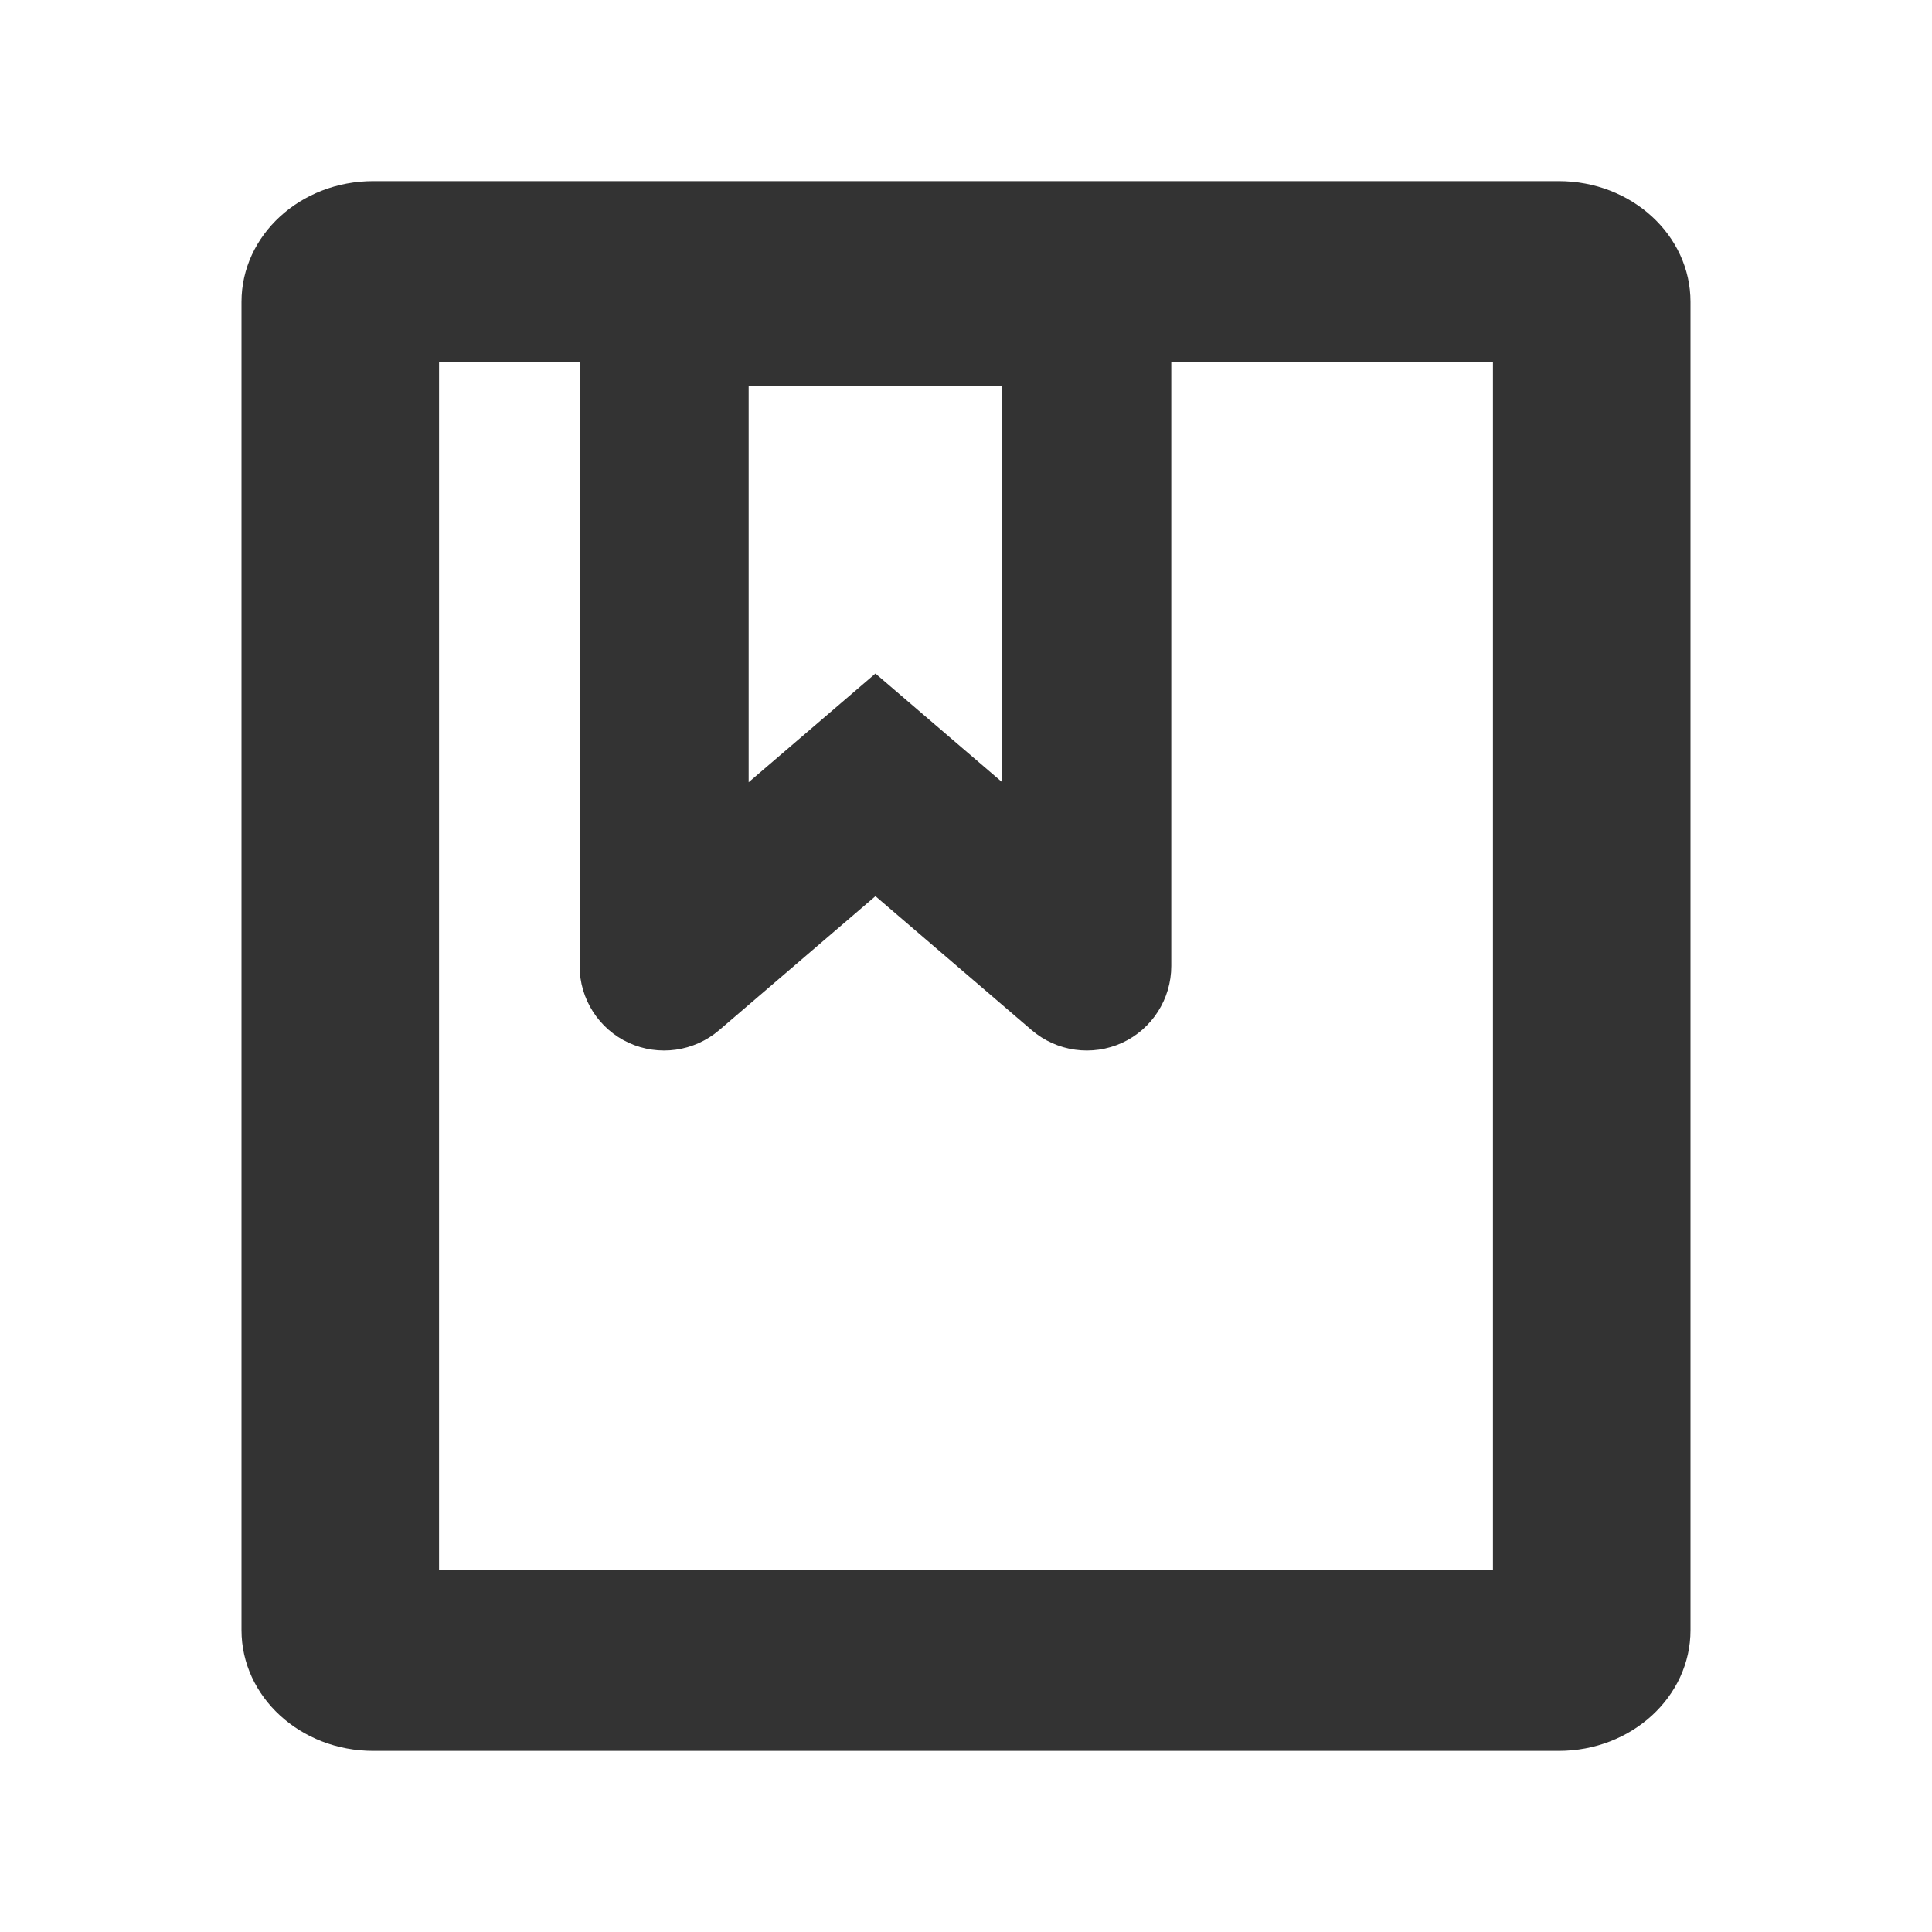
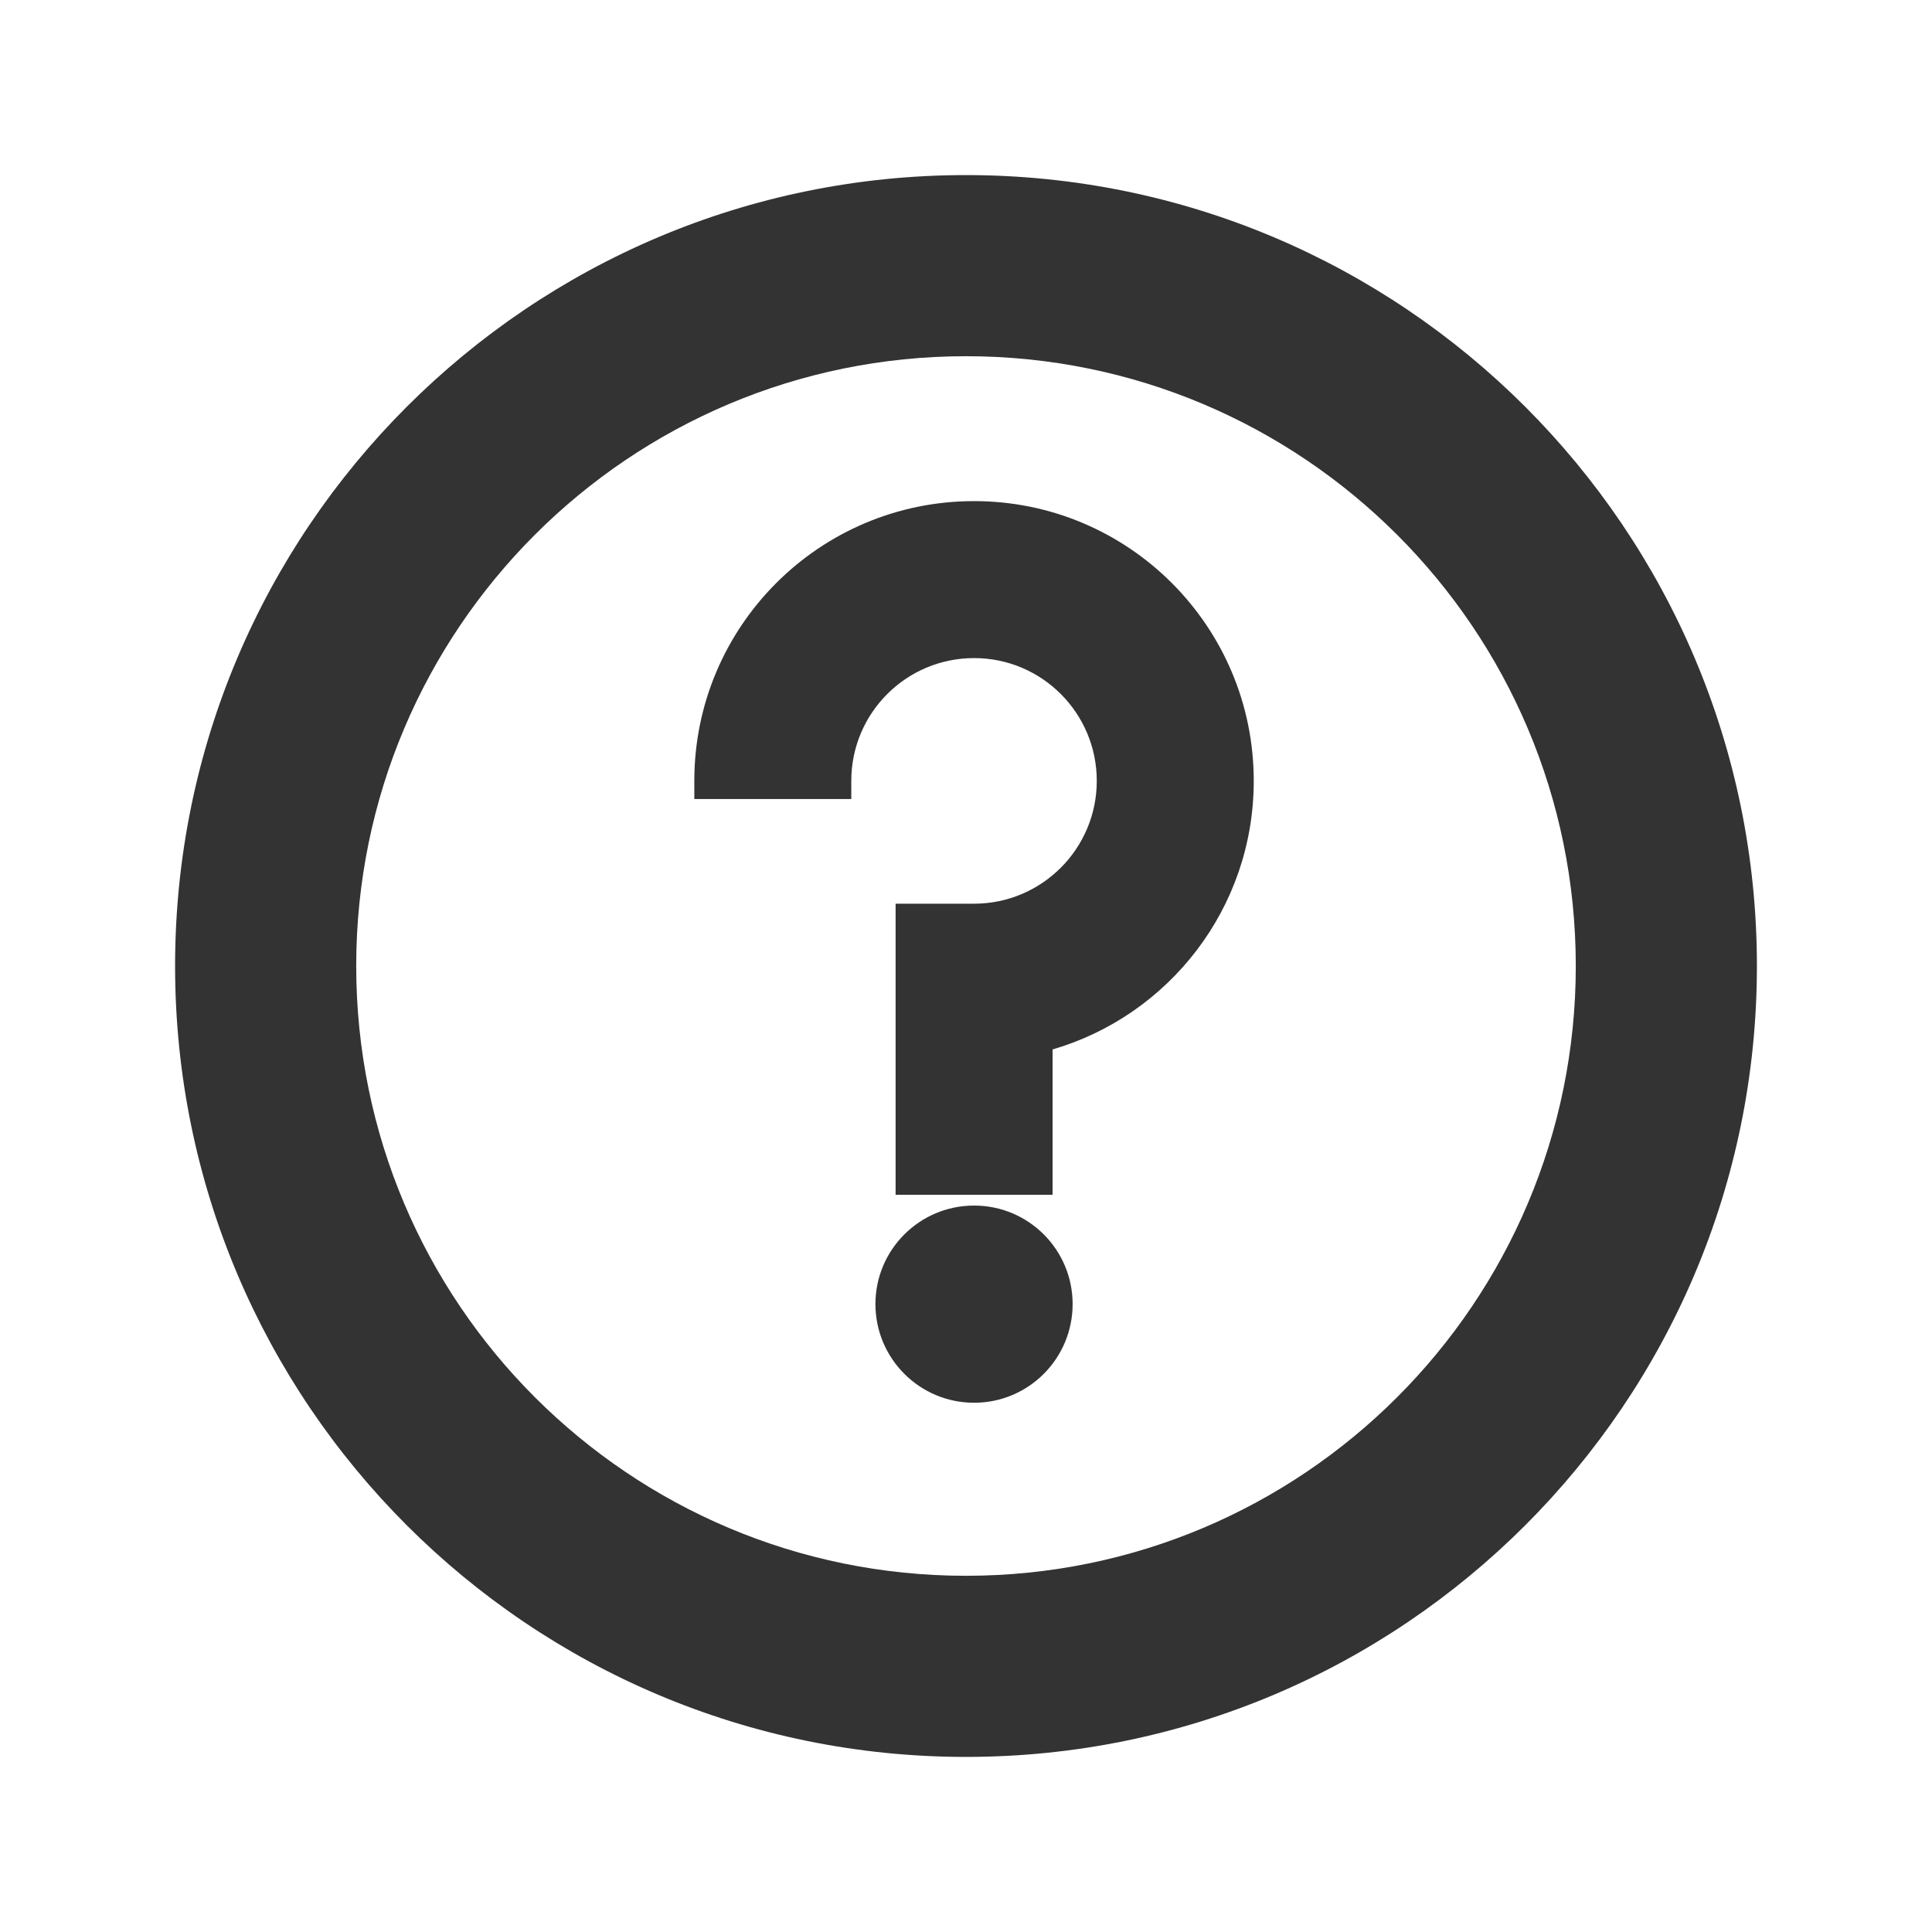
<svg xmlns="http://www.w3.org/2000/svg" width="16" height="16" viewBox="0 0 16 16" fill="none">
-   <path fill-rule="evenodd" clip-rule="evenodd" d="M3.636 3V13H12.364V3H3.636ZM3.091 1.5C2.488 1.5 2 1.948 2 2.5V13.5C2 14.052 2.488 14.5 3.091 14.5H12.909C13.512 14.5 14 14.052 14 13.5V2.5C14 1.948 13.512 1.5 12.909 1.5H3.091Z" fill="#333333" />
-   <path d="M5.5 2.5V1.8H4.8V2.5H5.5ZM9 2.5H9.7V1.8H9V2.5ZM9 8L8.544 8.531C8.752 8.709 9.044 8.75 9.293 8.636C9.541 8.522 9.7 8.273 9.7 8H9ZM5.5 8H4.8C4.8 8.273 4.959 8.522 5.207 8.636C5.456 8.75 5.748 8.709 5.956 8.531L5.5 8ZM7.25 6.5L7.706 5.969L7.25 5.578L6.794 5.969L7.25 6.5ZM5.5 3.2H9V1.8H5.5V3.2ZM8.3 2.5V8H9.7V2.5H8.3ZM6.2 8V2.5H4.8V8H6.2ZM9.456 7.469L7.706 5.969L6.794 7.031L8.544 8.531L9.456 7.469ZM6.794 5.969L5.044 7.469L5.956 8.531L7.706 7.031L6.794 5.969Z" fill="#333333" />
+   <path fill-rule="evenodd" clip-rule="evenodd" d="M8 1.45C4.383 1.45 1.45 4.383 1.45 8C1.45 11.618 4.383 14.55 8 14.55C11.617 14.55 14.55 11.618 14.55 8C14.55 4.383 11.617 1.45 8 1.45ZM2.95 8C2.95 5.211 5.211 2.95 8 2.95C10.789 2.95 13.05 5.211 13.05 8C13.05 10.789 10.789 13.05 8 13.05C5.211 13.05 2.95 10.789 2.95 8ZM8.067 7.484H7.917L7.417 7.484V9.895H8.717V8.691C9.68 8.41 10.383 7.521 10.383 6.467C10.383 5.187 9.346 4.15 8.067 4.15C6.787 4.15 5.75 5.187 5.75 6.467V6.617H7.05V6.467C7.05 5.905 7.505 5.45 8.067 5.45C8.628 5.45 9.083 5.905 9.083 6.467C9.083 7.028 8.628 7.484 8.067 7.484ZM8.067 9.984C7.616 9.984 7.25 10.349 7.25 10.8C7.25 11.251 7.616 11.617 8.067 11.617C8.518 11.617 8.883 11.251 8.883 10.8C8.883 10.349 8.518 9.984 8.067 9.984Z" fill="#333333" />
</svg>
